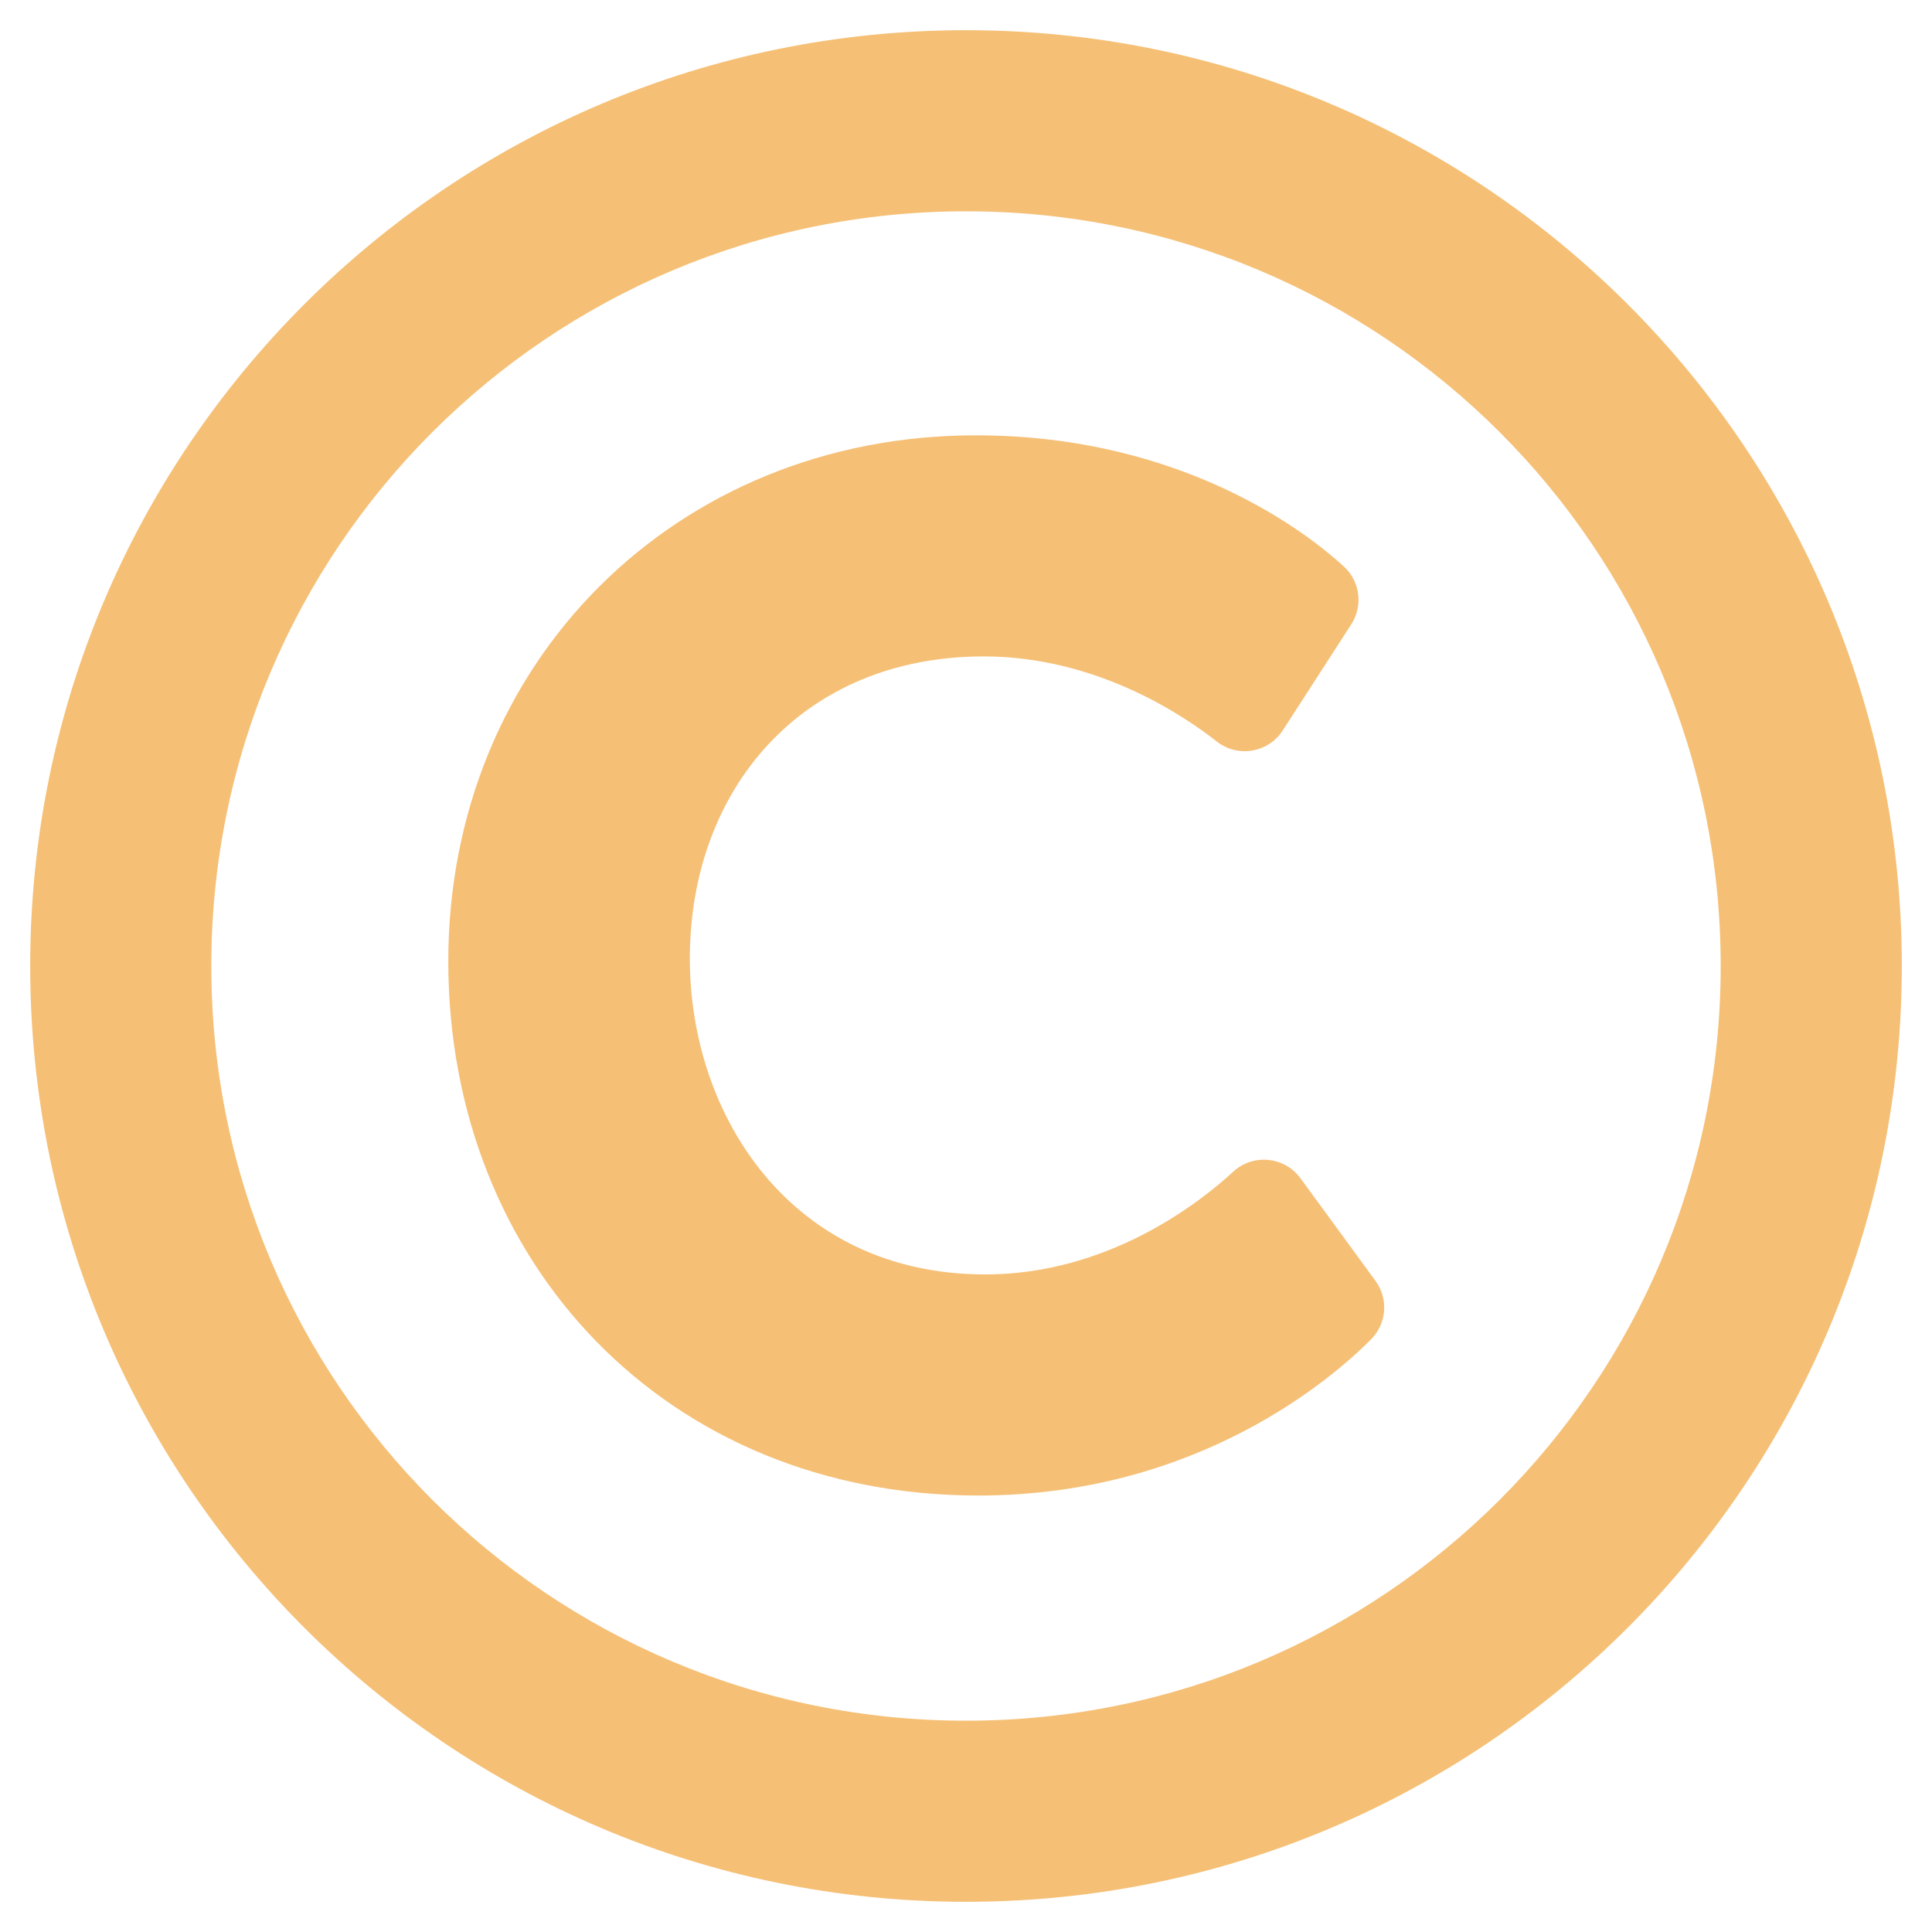
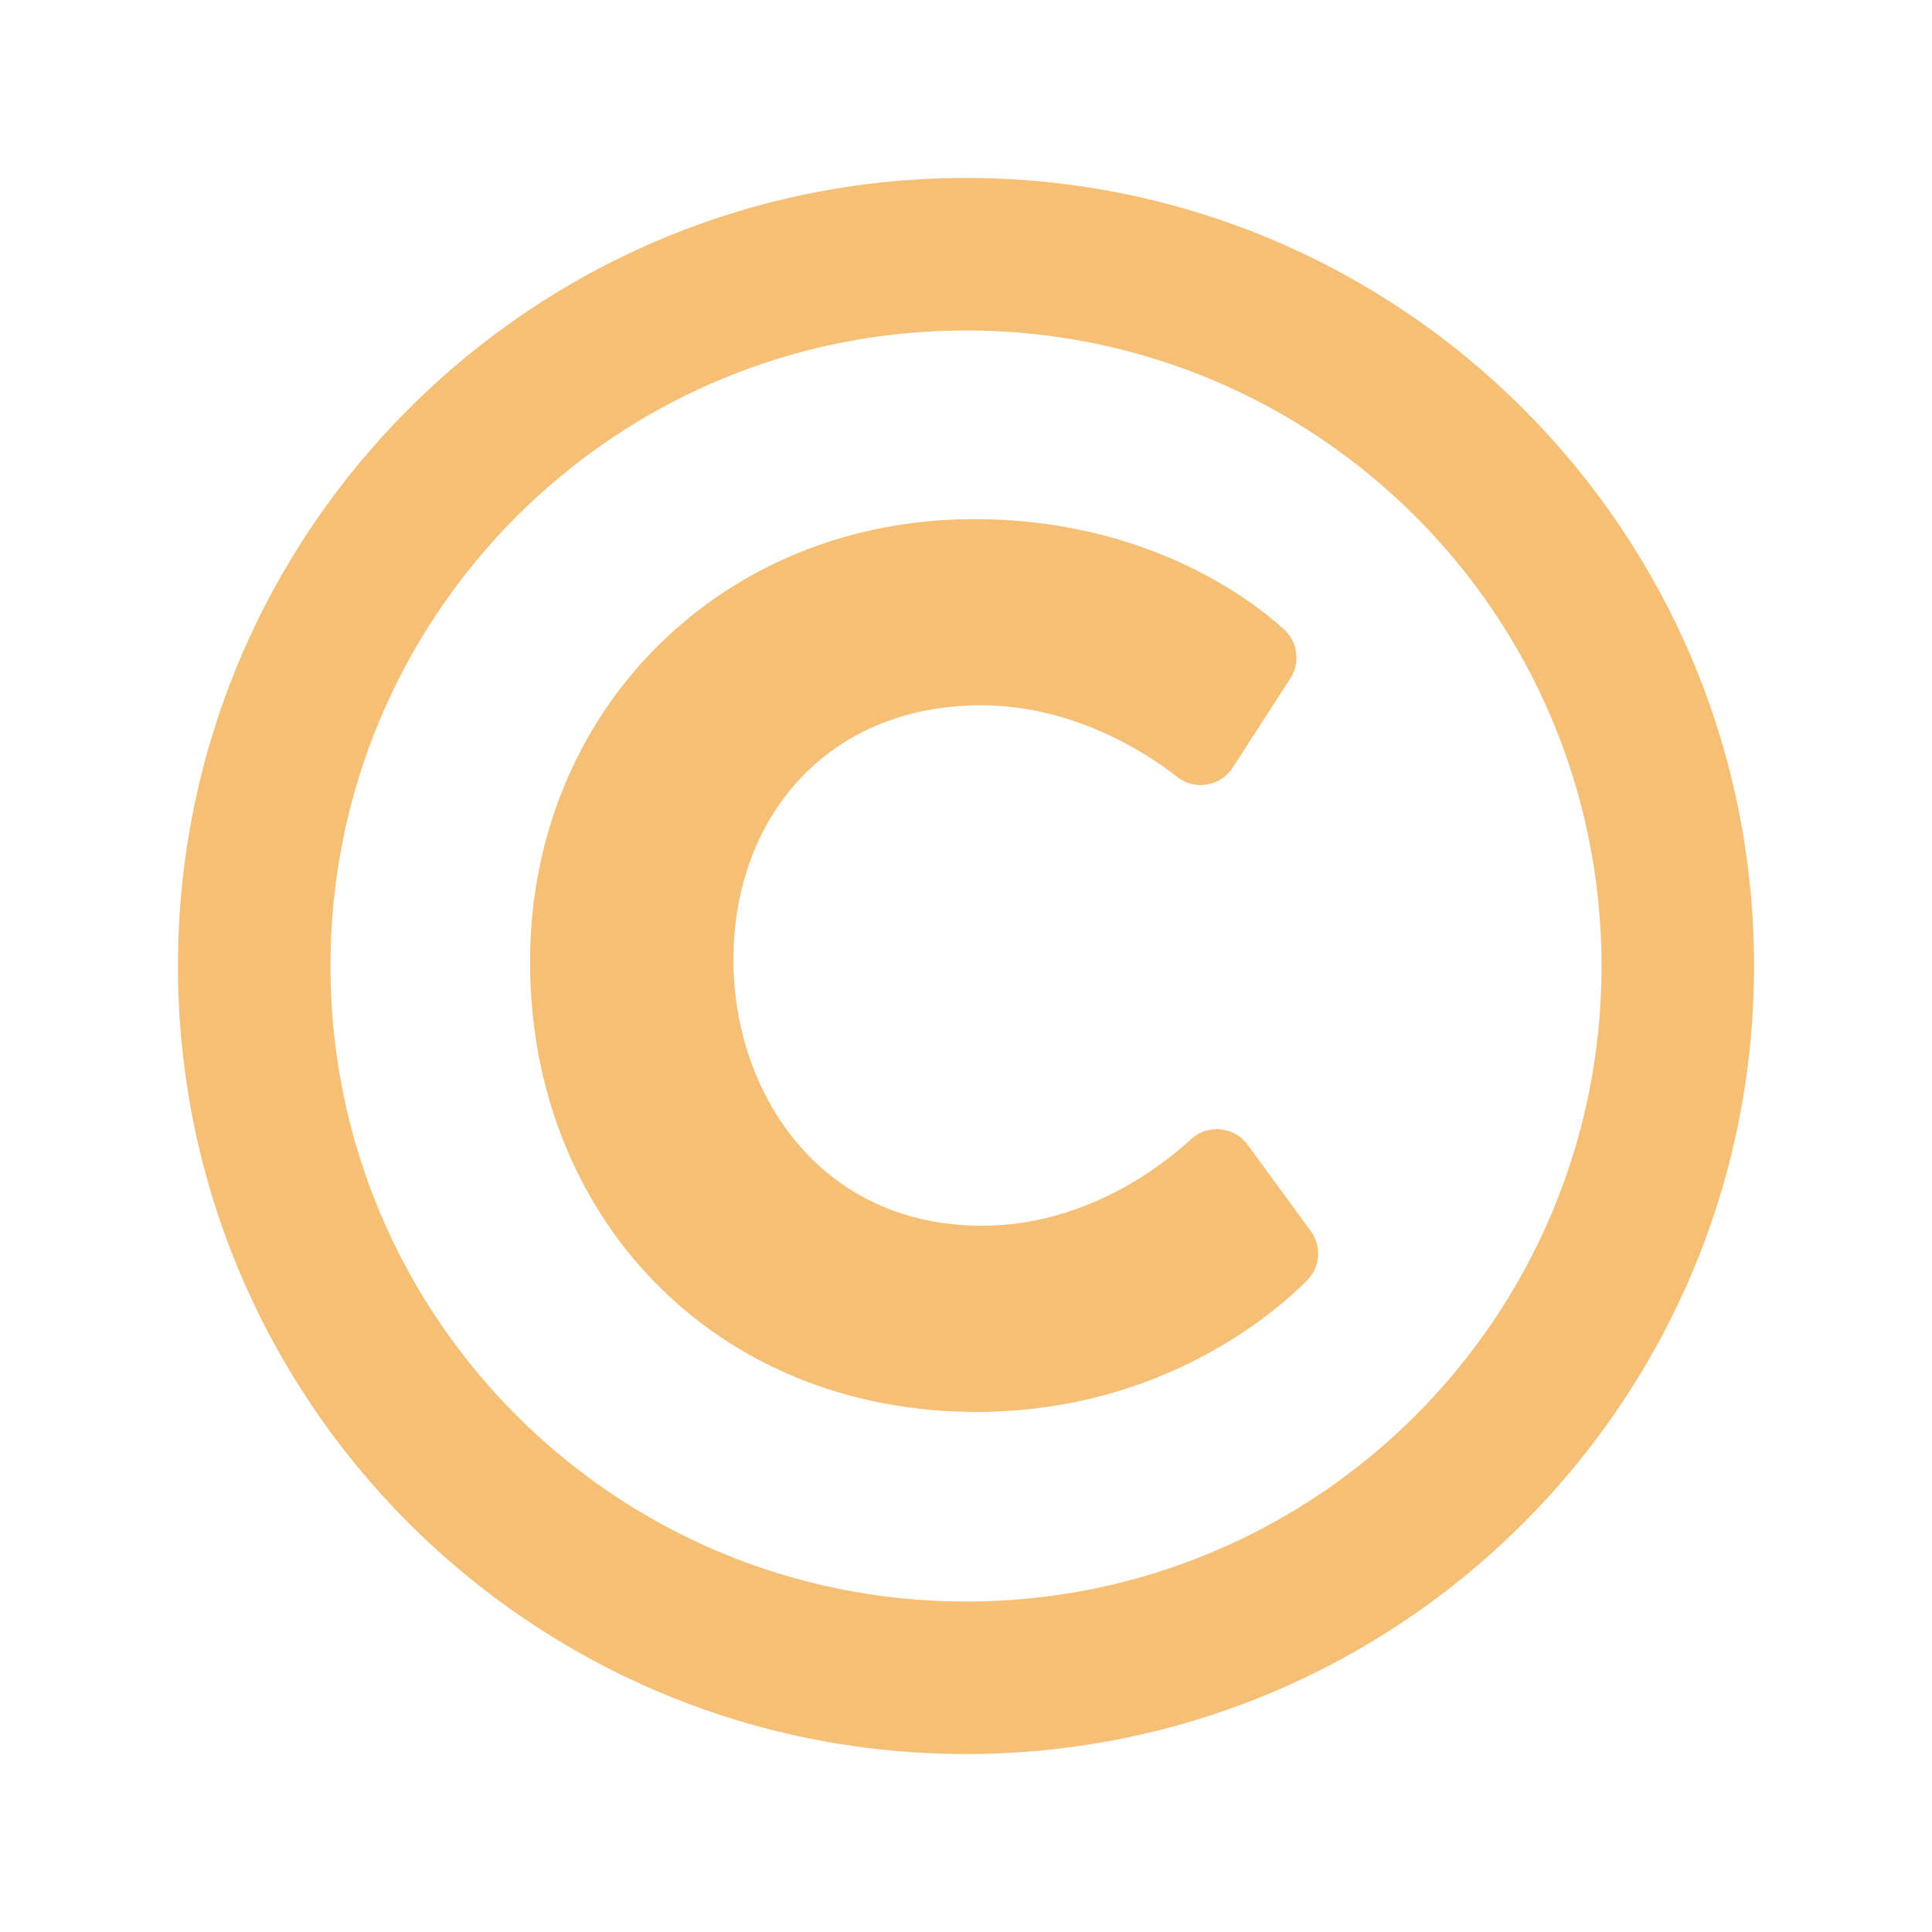
- <svg xmlns="http://www.w3.org/2000/svg" width="16px" height="16px" viewBox="0 0 512 512">
+ <svg xmlns="http://www.w3.org/2000/svg" width="16px" height="16px" viewBox="-48 -48 608 608">
  <path fill="#F5C076" d="M256 8C119.033 8 8 119.033 8 256s111.033 248 248 248 248-111.033 248-248S392.967 8 256 8zm0 448c-110.532 0-200-89.451-200-200 0-110.531 89.451-200 200-200 110.532 0 200 89.451 200 200 0 110.532-89.451 200-200 200zm107.351-101.064c-9.614 9.712-45.53 41.396-104.065 41.396-82.43 0-140.484-61.425-140.484-141.567 0-79.152 60.275-139.401 139.762-139.401 55.531 0 88.738 26.62 97.593 34.779a11.965 11.965 0 0 1 1.936 15.322l-18.155 28.113c-3.841 5.95-11.966 7.282-17.499 2.921-8.595-6.776-31.814-22.538-61.708-22.538-48.303 0-77.916 35.33-77.916 80.082 0 41.589 26.888 83.692 78.277 83.692 32.657 0 56.843-19.039 65.726-27.225 5.27-4.857 13.596-4.039 17.82 1.738l19.865 27.17a11.947 11.947 0 0 1-1.152 15.518z" />
</svg>
